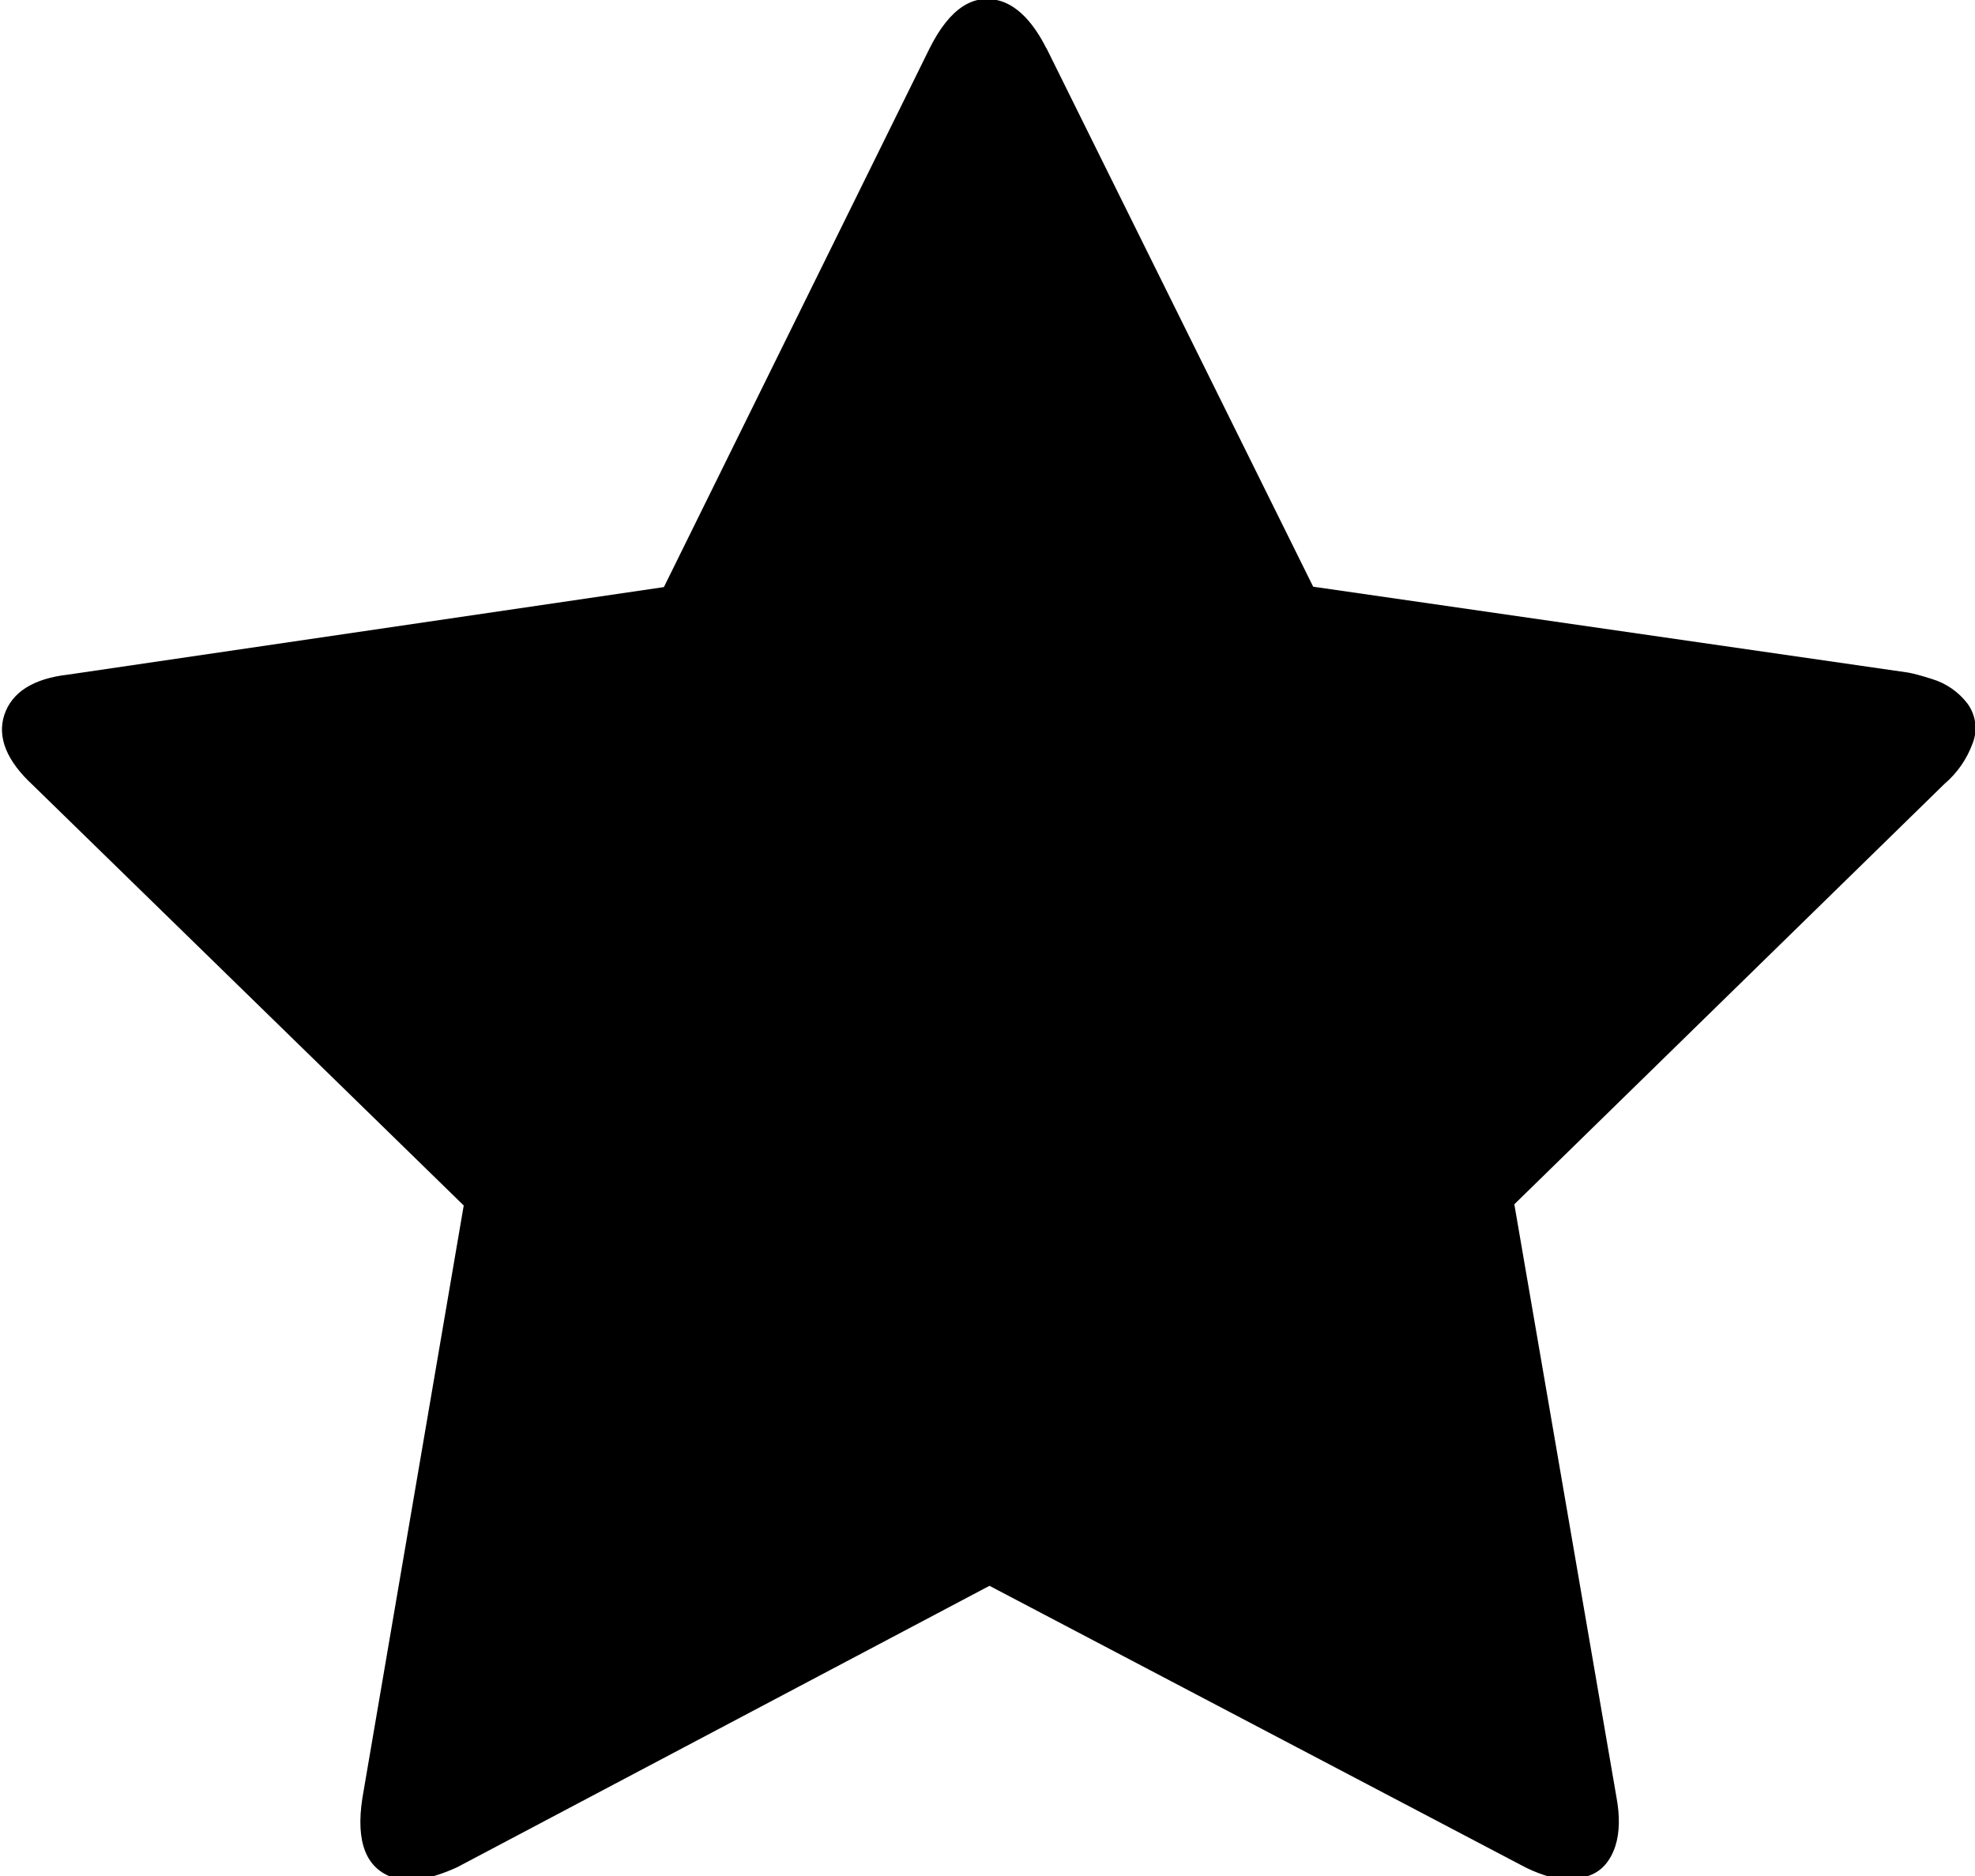
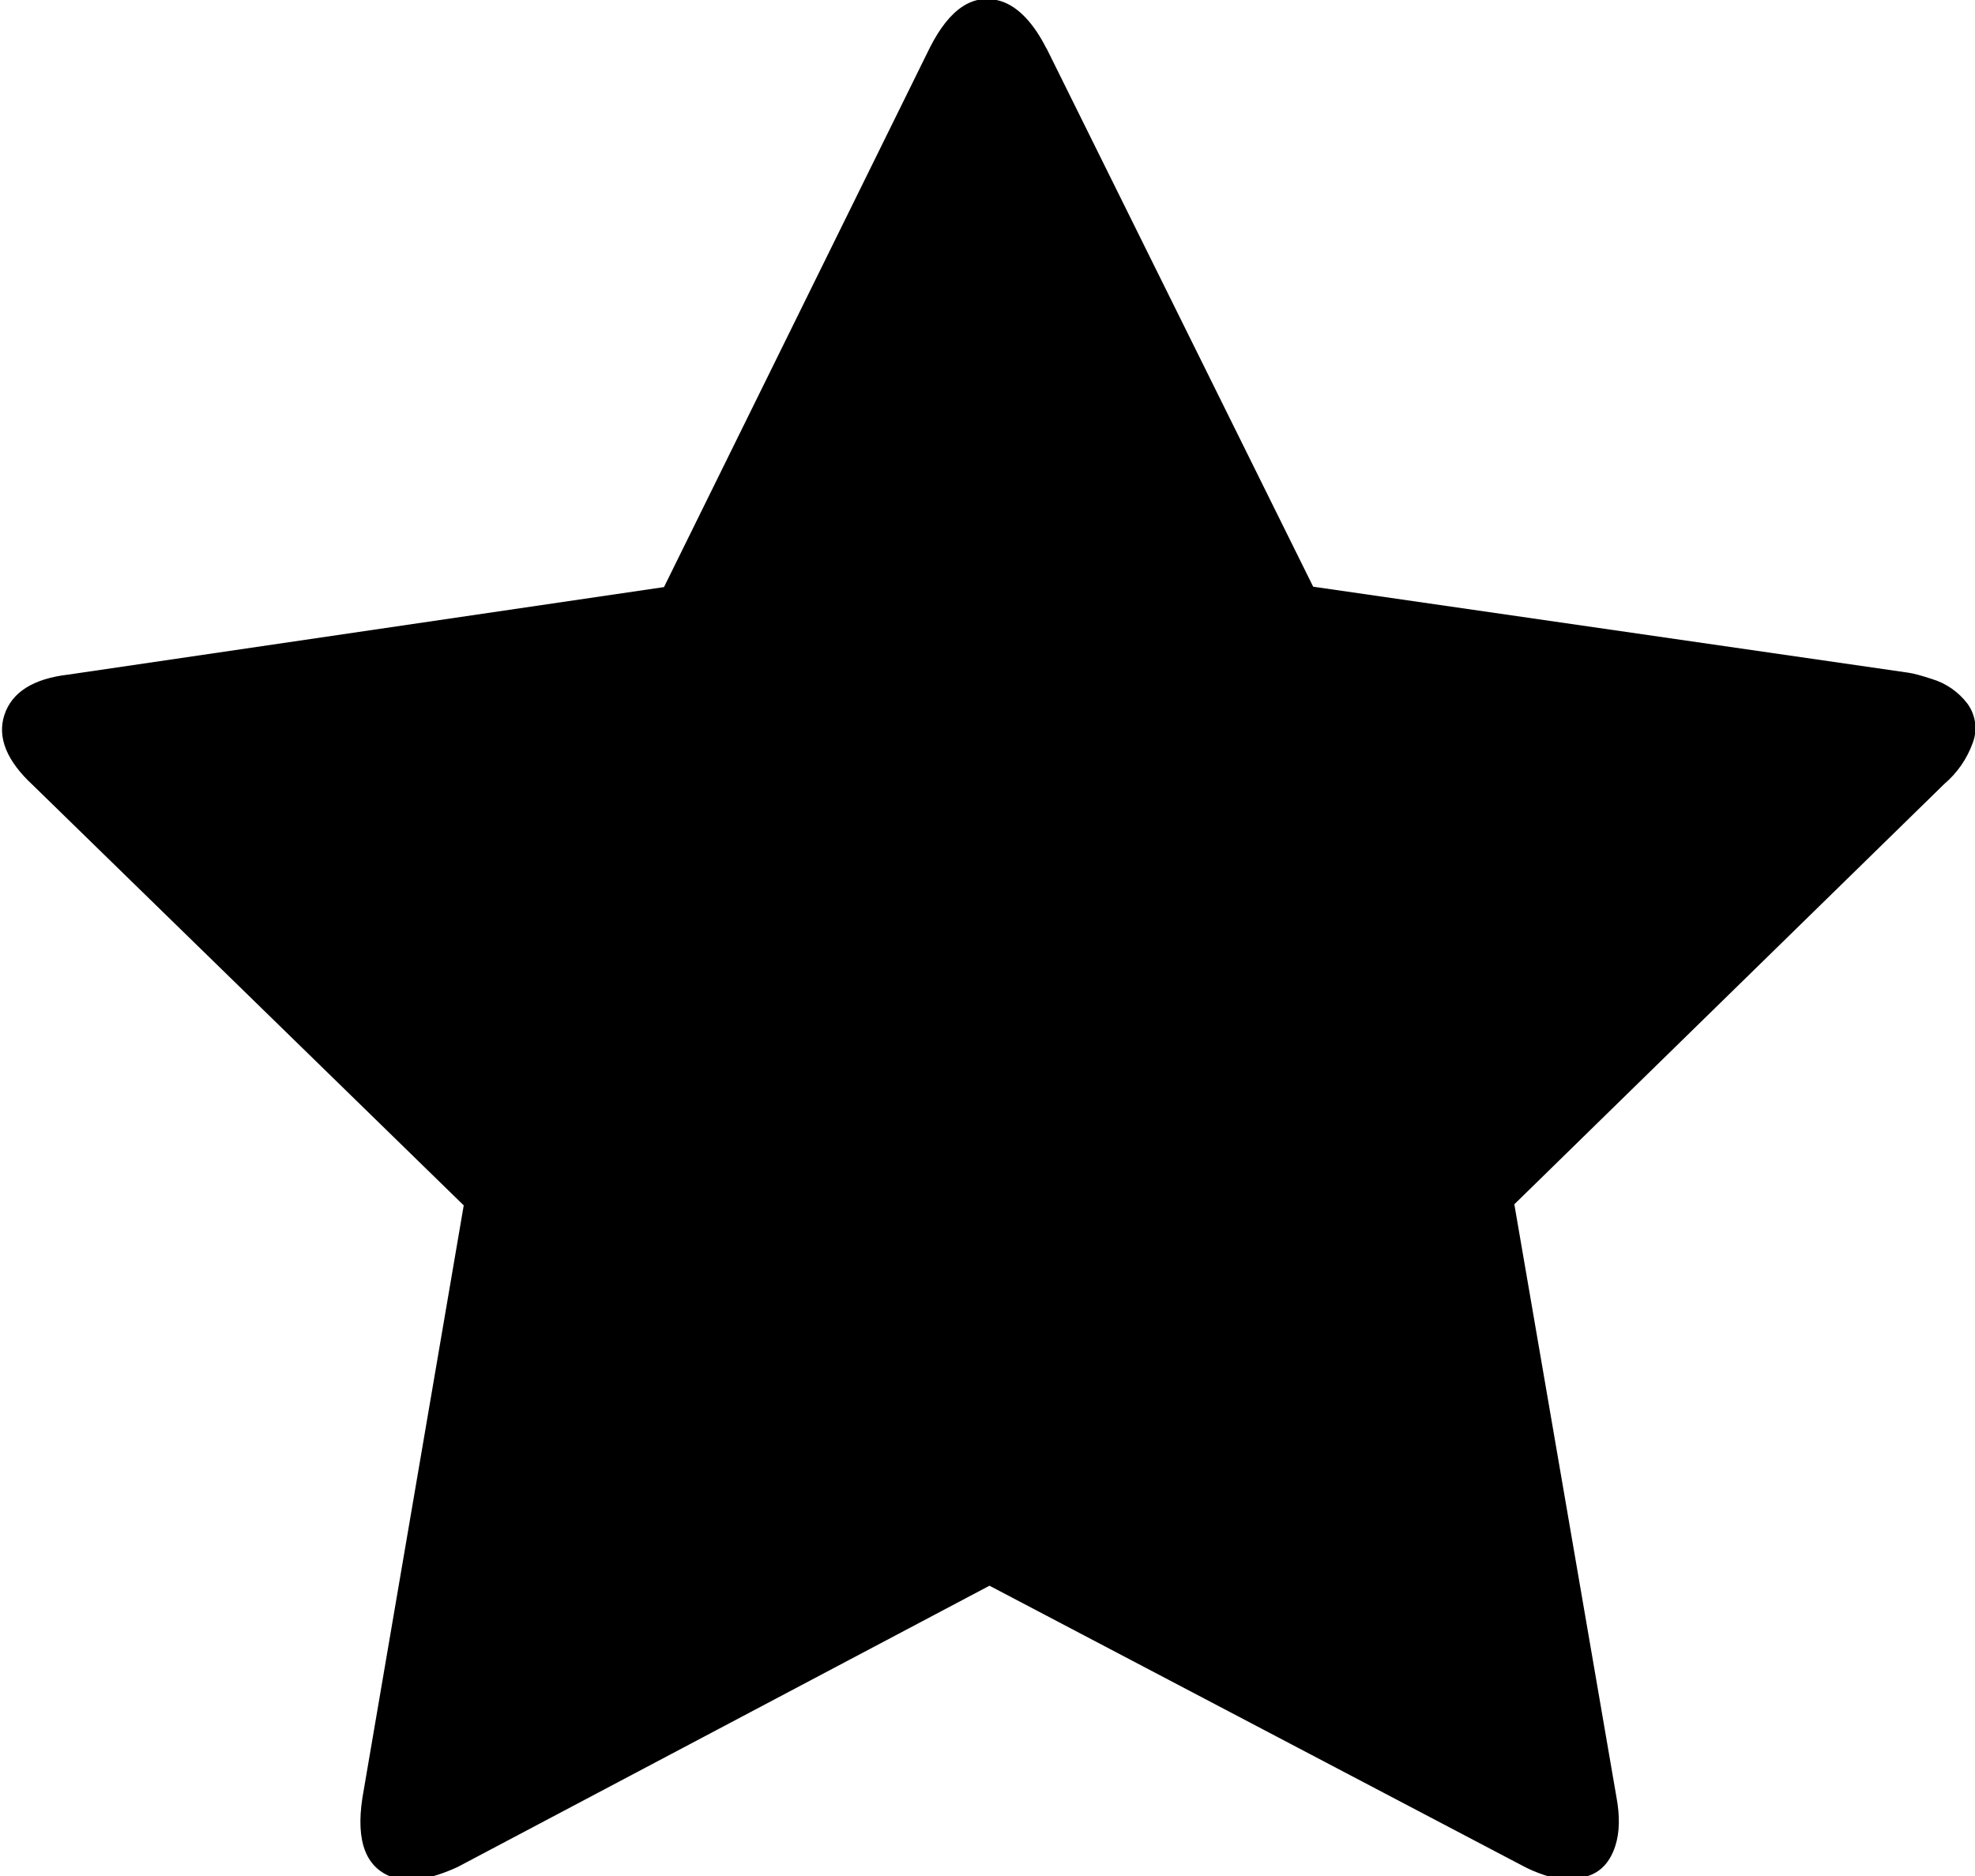
<svg xmlns="http://www.w3.org/2000/svg" viewBox="0 0 20 19">
-   <path d="M10.598.49l2.7 5.452 6.027.87c.056.01.135.032.236.064a.71.71 0 0 1 .363.25.42.42 0 0 1 .053.4.982.982 0 0 1-.287.414l-4.355 4.257 1.033 5.998c.037.196.034.364-.01.502-.052.157-.145.262-.28.304a.7.7 0 0 1-.446-.012 1.392 1.392 0 0 1-.222-.096l-5.39-2.832-5.39 2.85c-.267.122-.48.157-.64.108-.282-.09-.39-.36-.32-.81l1.026-6L.333 7.952c-.266-.246-.362-.484-.29-.71.077-.232.294-.37.65-.41l6.03-.886L9.415.487c.205-.408.45-.564.732-.472.165.057.318.214.45.476z" />
+   <path d="M10.598.49l2.7 5.452 6.027.871c.056.008.135.03.236.063a.71.71 0 0 1 .362.25.421.421 0 0 1 .053.401.982.982 0 0 1-.287.413l-4.354 4.257 1.033 5.998c.037.196.034.364-.011.502-.051.157-.144.262-.28.304a.7.7 0 0 1-.445-.013 1.392 1.392 0 0 1-.222-.096l-5.39-2.832-5.39 2.851c-.267.121-.48.156-.64.107-.282-.091-.389-.361-.32-.81l1.026-6L.333 7.952c-.266-.246-.362-.484-.289-.71.076-.232.293-.369.65-.41l6.03-.886L9.414.487c.205-.408.45-.564.732-.472.165.057.318.214.451.476z" />
</svg>
